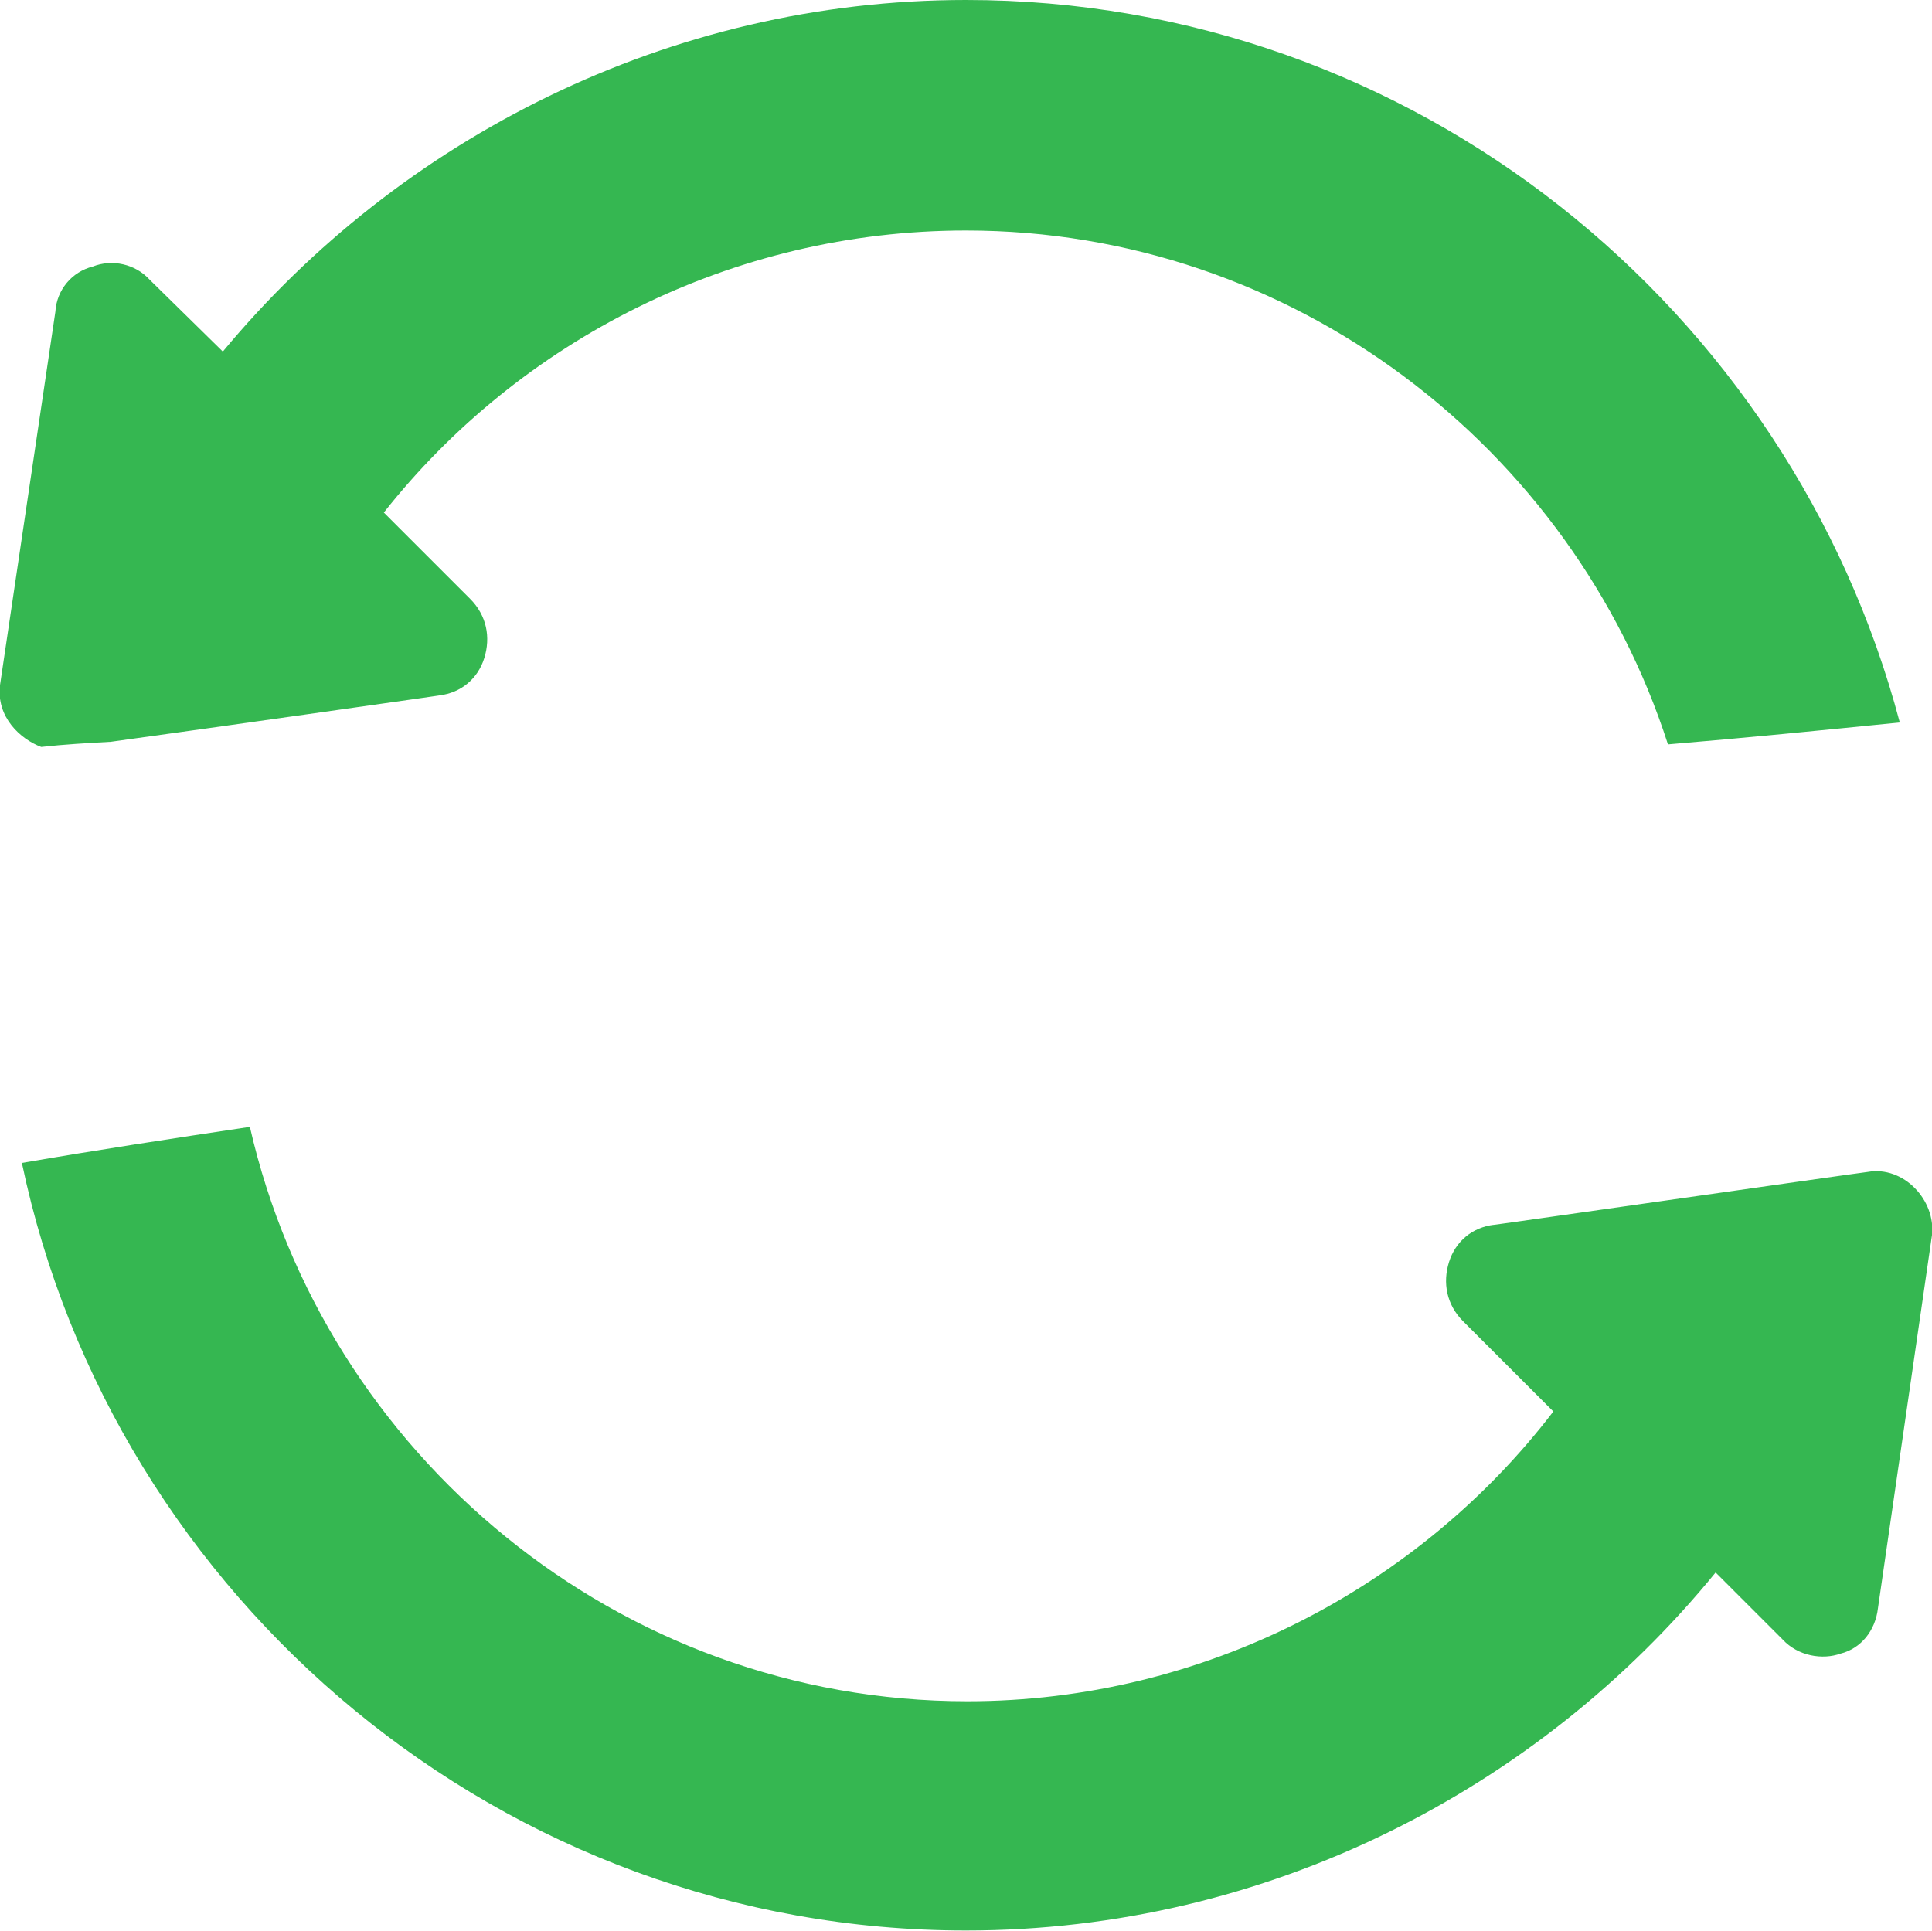
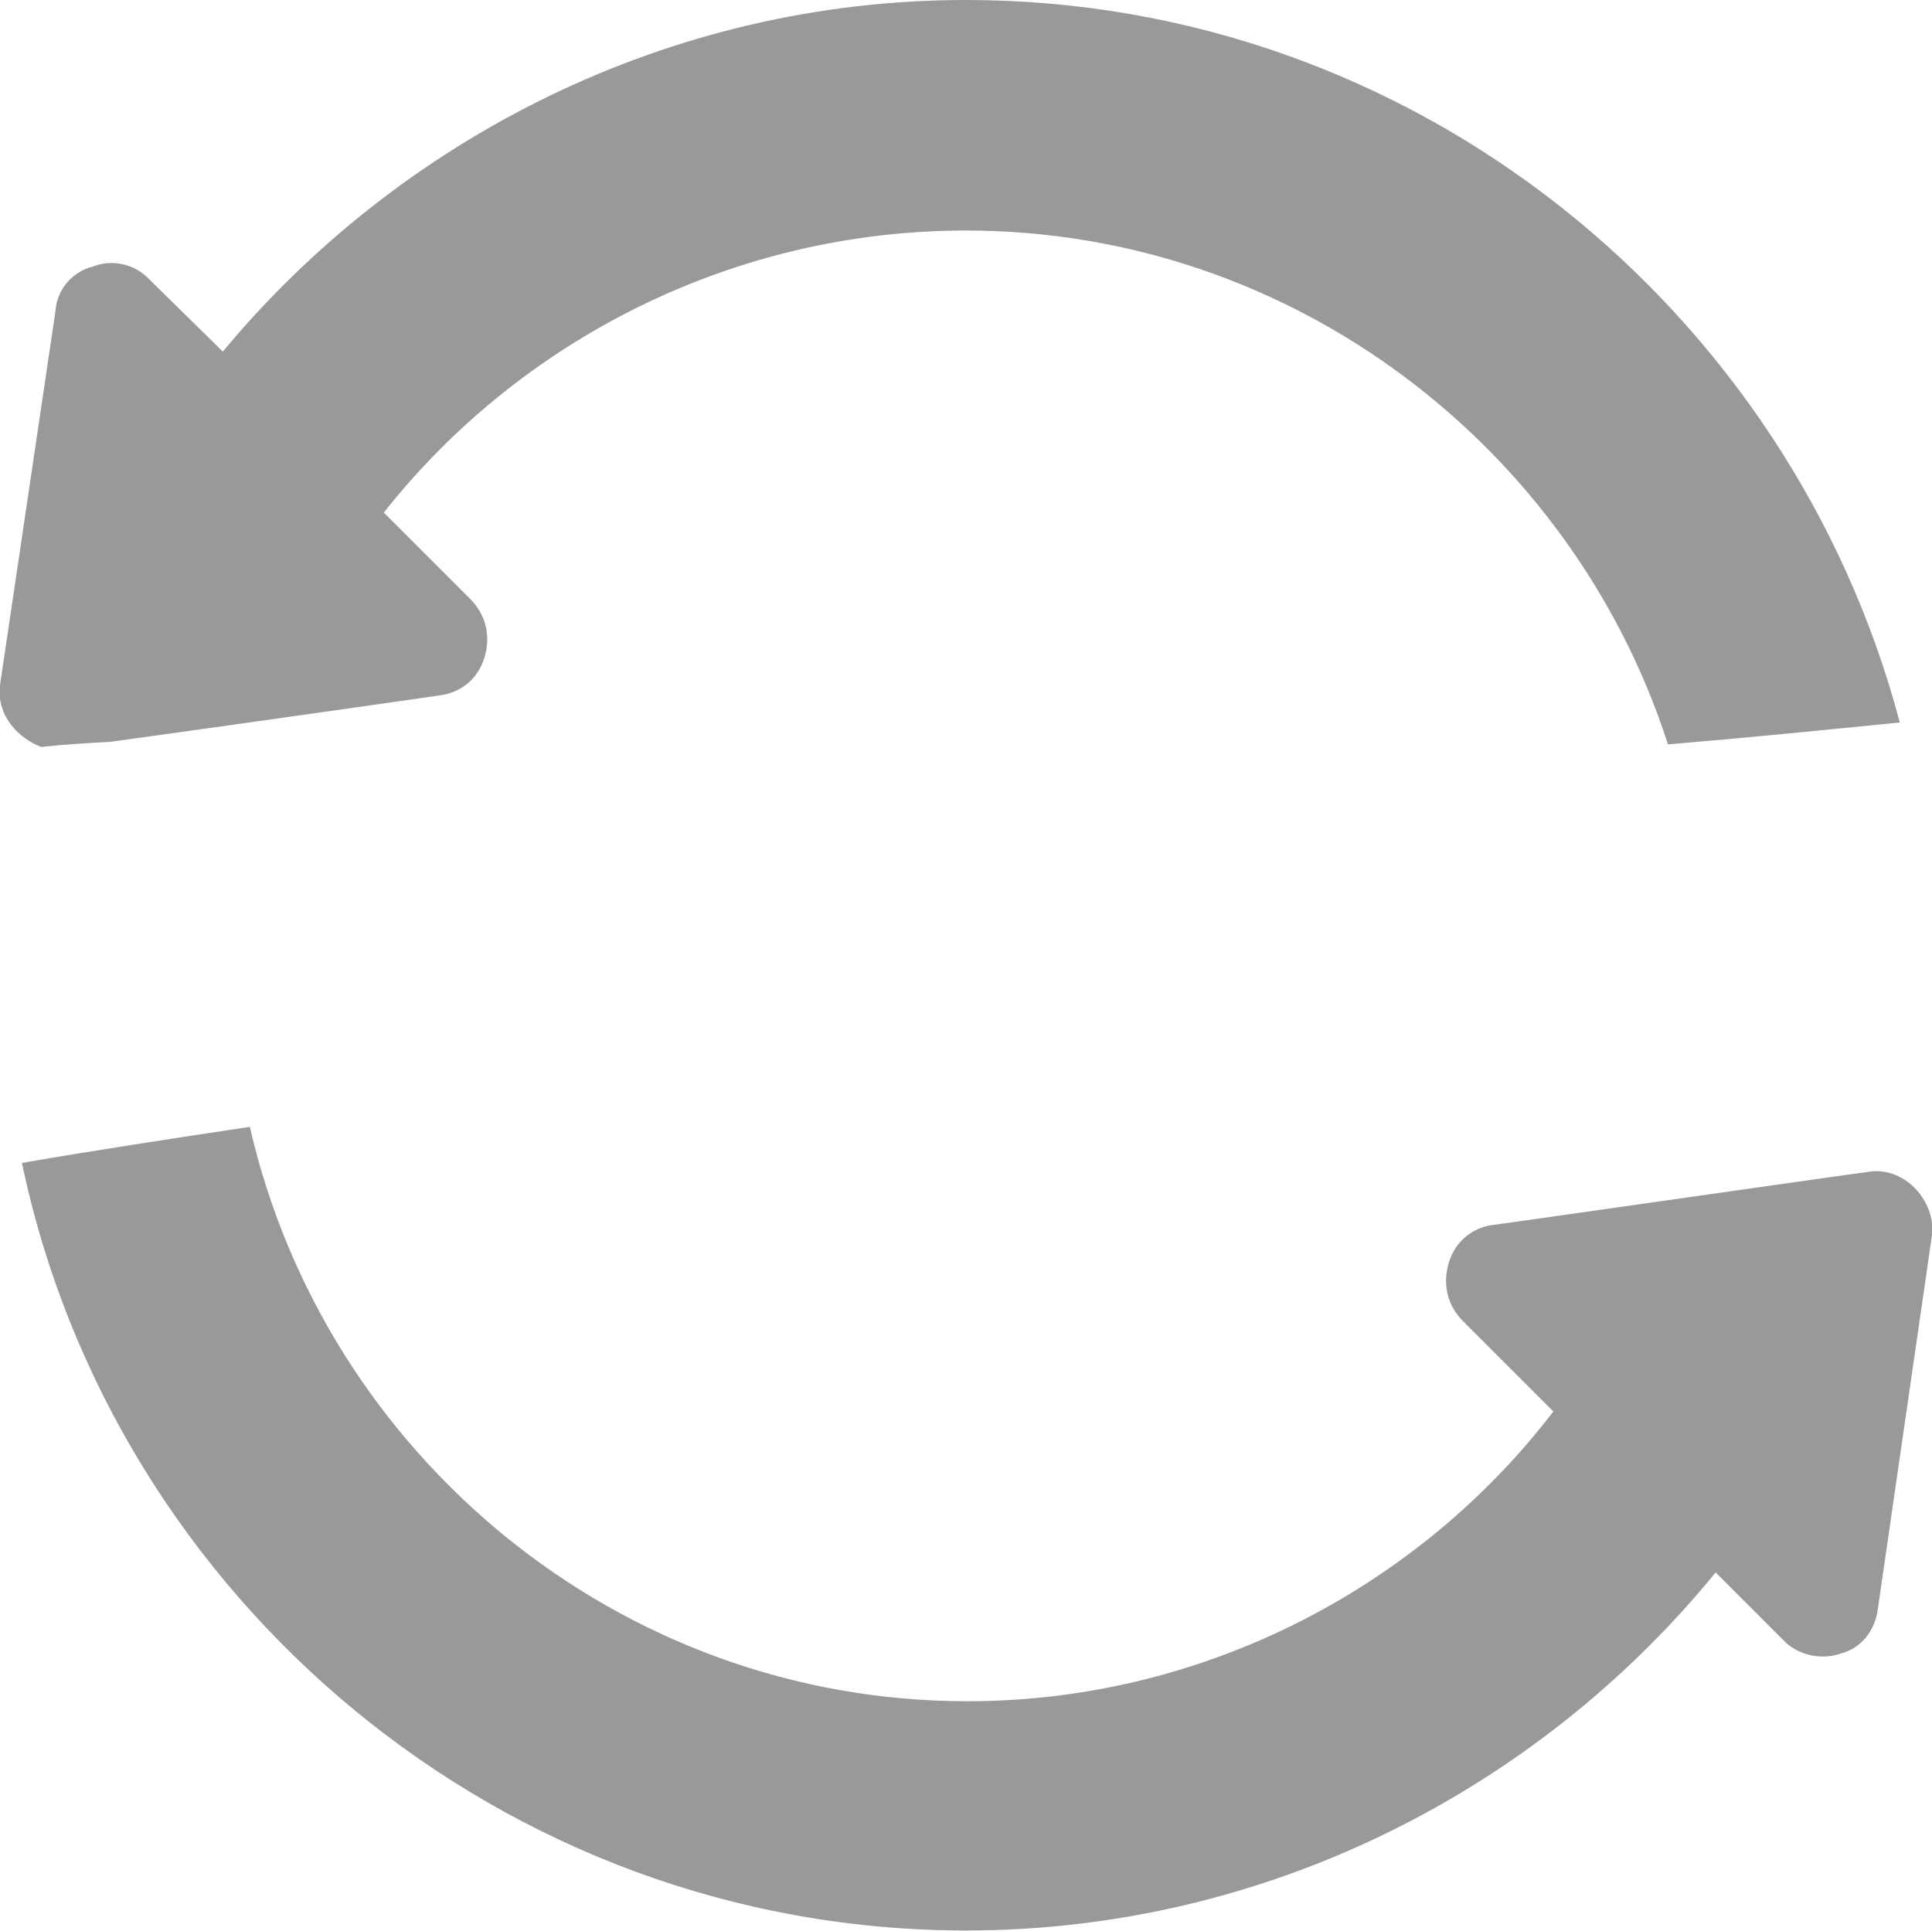
<svg xmlns="http://www.w3.org/2000/svg" version="1.1" id="圖層_1" x="0px" y="0px" viewBox="0 0 15 14.99" style="enable-background:new 0 0 15 14.99;" xml:space="preserve">
  <style type="text/css">
	.st0{fill:#E11515;}
- 	.st1{fill:#35b751;}
+ 	.st1{fill:#999999;}
</style>
  <g>
    <g>
      <path class="st1" d="M7.5,1.79c2.54,0,4.71,1.69,5.45,3.99c0.6-0.05,1.2-0.11,1.8-0.17C13.9,2.4,10.98,0,7.5,0    C5.19,0,3.1,1.08,1.73,2.73L1.16,2.17C1.05,2.05,0.87,2.01,0.72,2.07C0.56,2.11,0.44,2.25,0.43,2.42L0,5.32    c-0.03,0.25,0.16,0.42,0.32,0.48C0.5,5.78,0.68,5.77,0.86,5.76c0.8-0.11,2.7-0.38,2.55-0.36c0.17-0.02,0.3-0.13,0.35-0.29    c0.05-0.16,0.02-0.33-0.11-0.46L2.98,3.98C4.03,2.65,5.68,1.79,7.5,1.79z" />
      <path class="st1" d="M14.5,9.1c-0.09,0.01-3.09,0.44-2.9,0.41c-0.17,0.02-0.3,0.13-0.35,0.29c-0.05,0.16-0.02,0.33,0.11,0.46    l0.7,0.7c-1.04,1.36-2.71,2.25-4.55,2.25c-2.71,0-4.99-1.92-5.57-4.46C1.34,8.84,0.75,8.93,0.17,9.03    c0.71,3.39,3.74,5.96,7.33,5.96c2.34,0,4.45-1.1,5.82-2.78l0.52,0.52c0.12,0.13,0.31,0.16,0.45,0.11    c0.16-0.04,0.27-0.18,0.29-0.35L15,9.59C15.03,9.32,14.78,9.05,14.5,9.1z" />
    </g>
  </g>
</svg>
